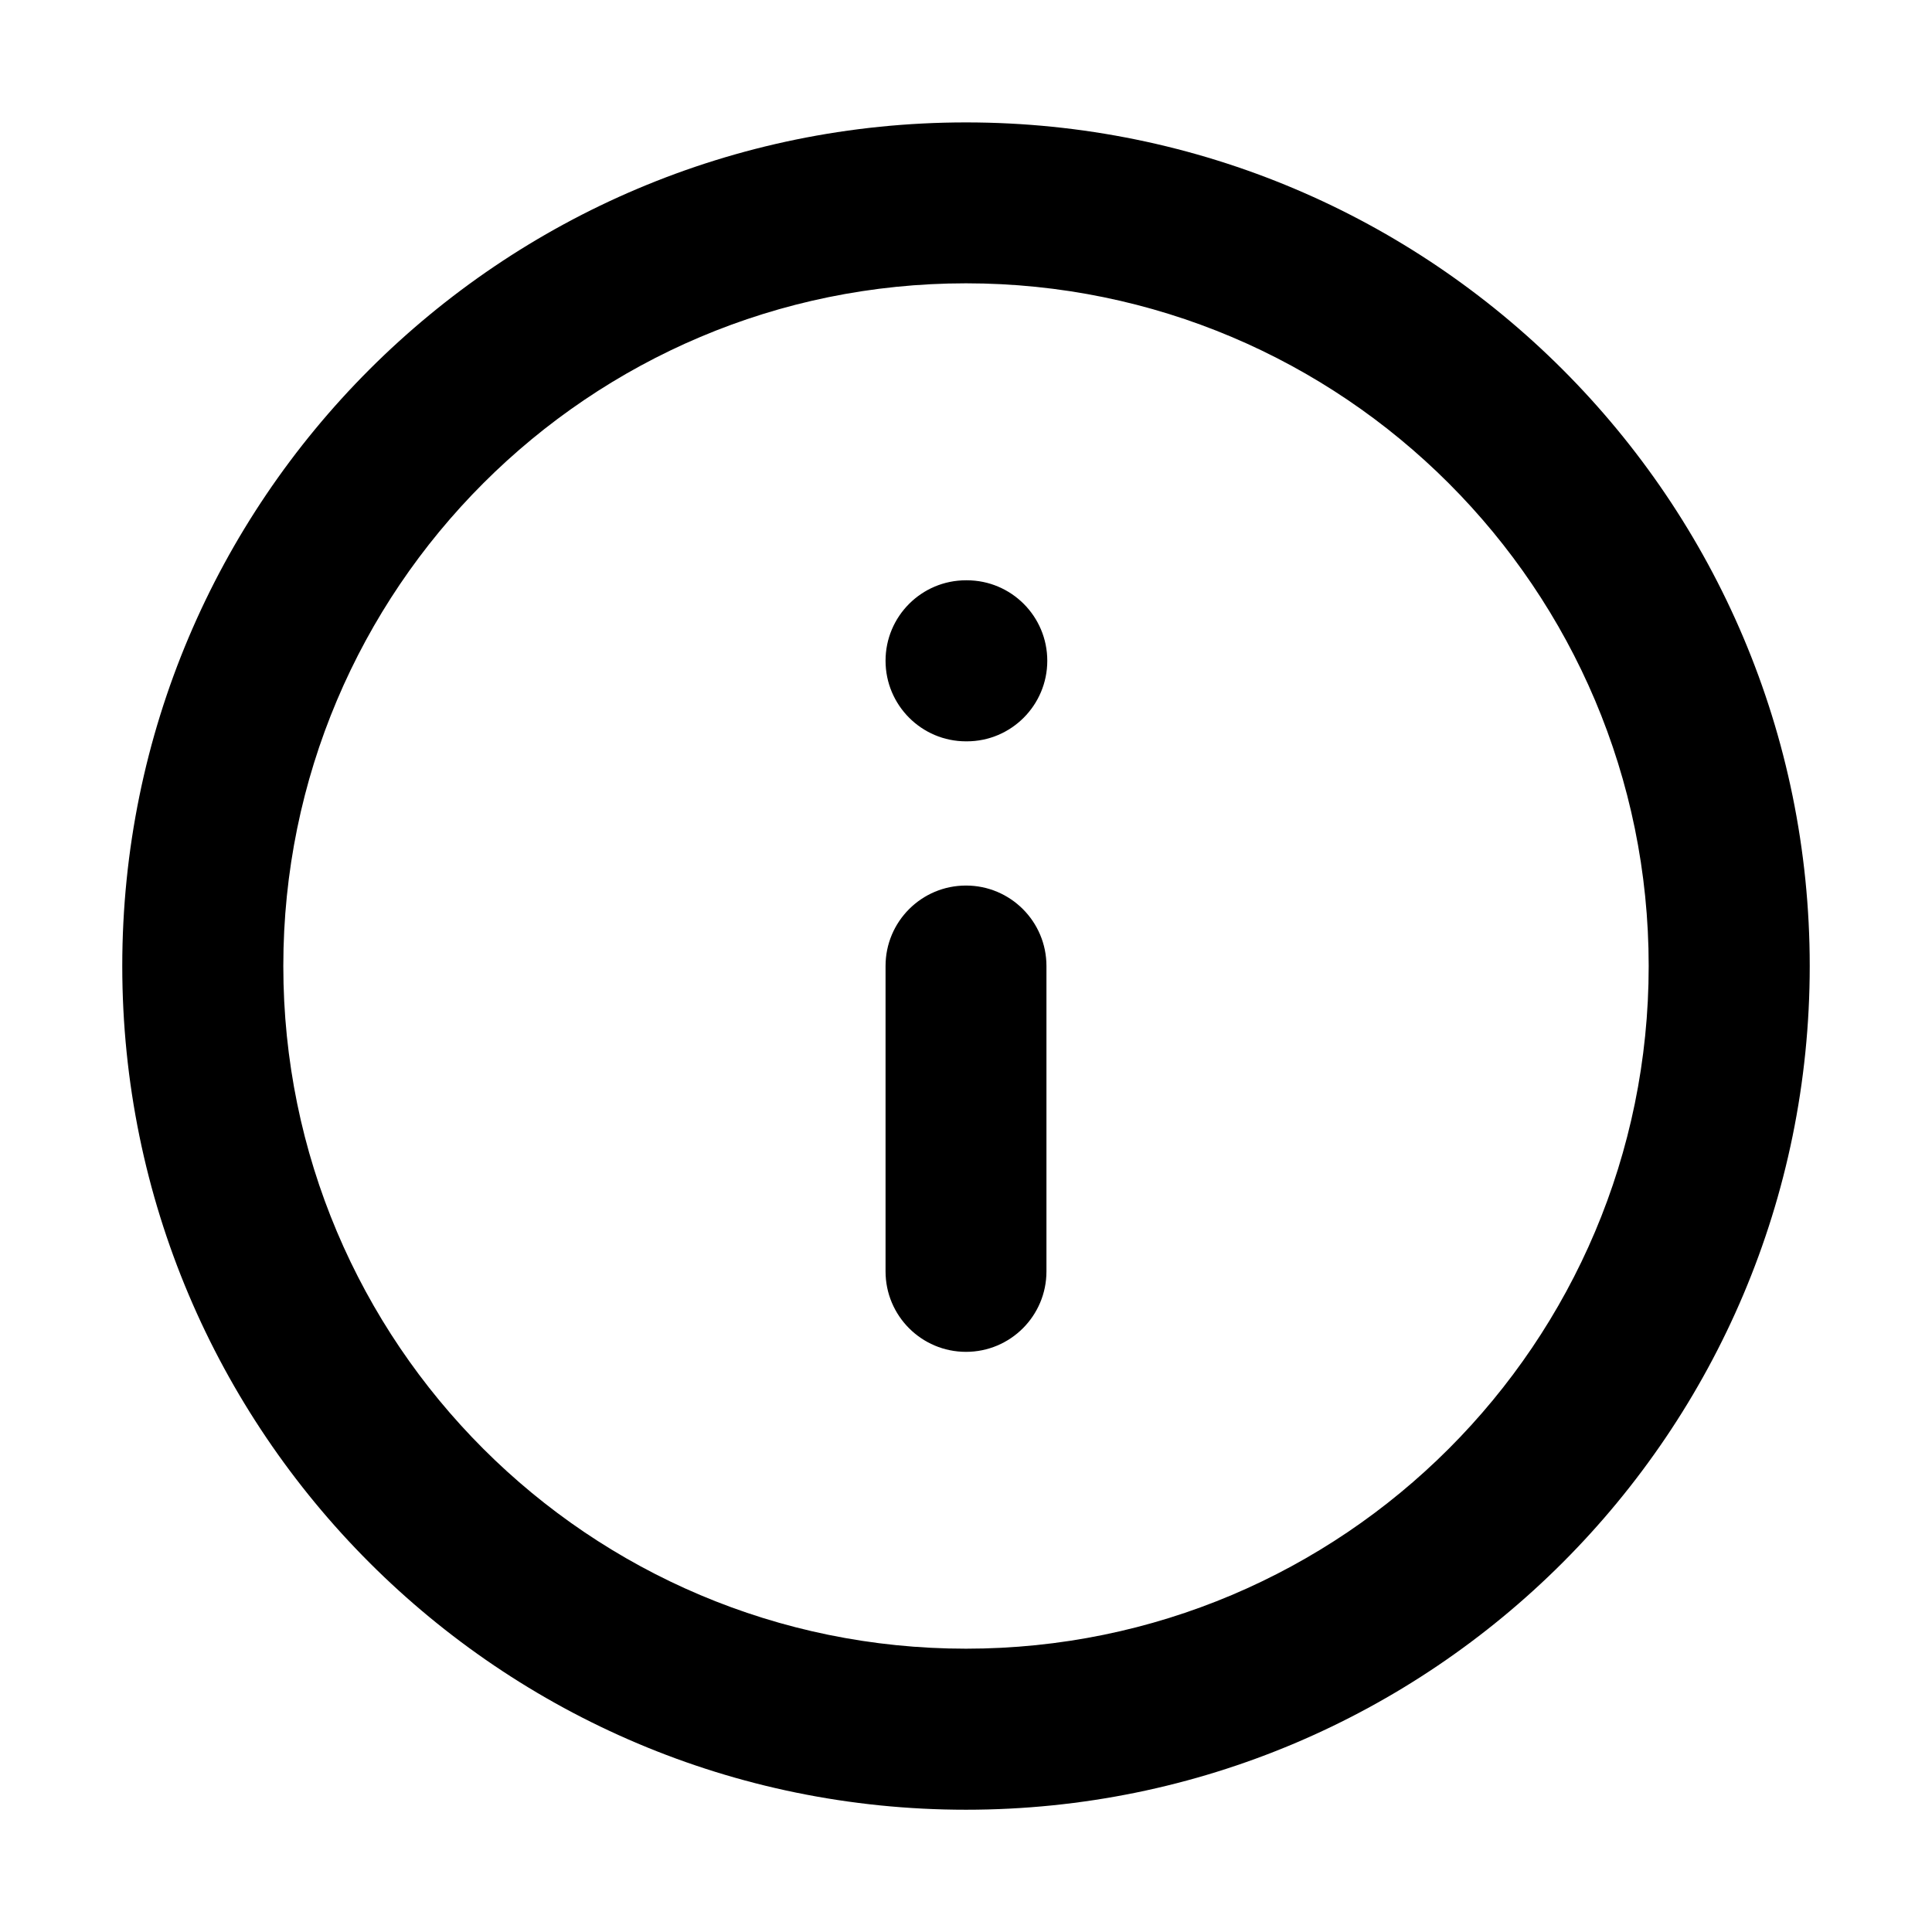
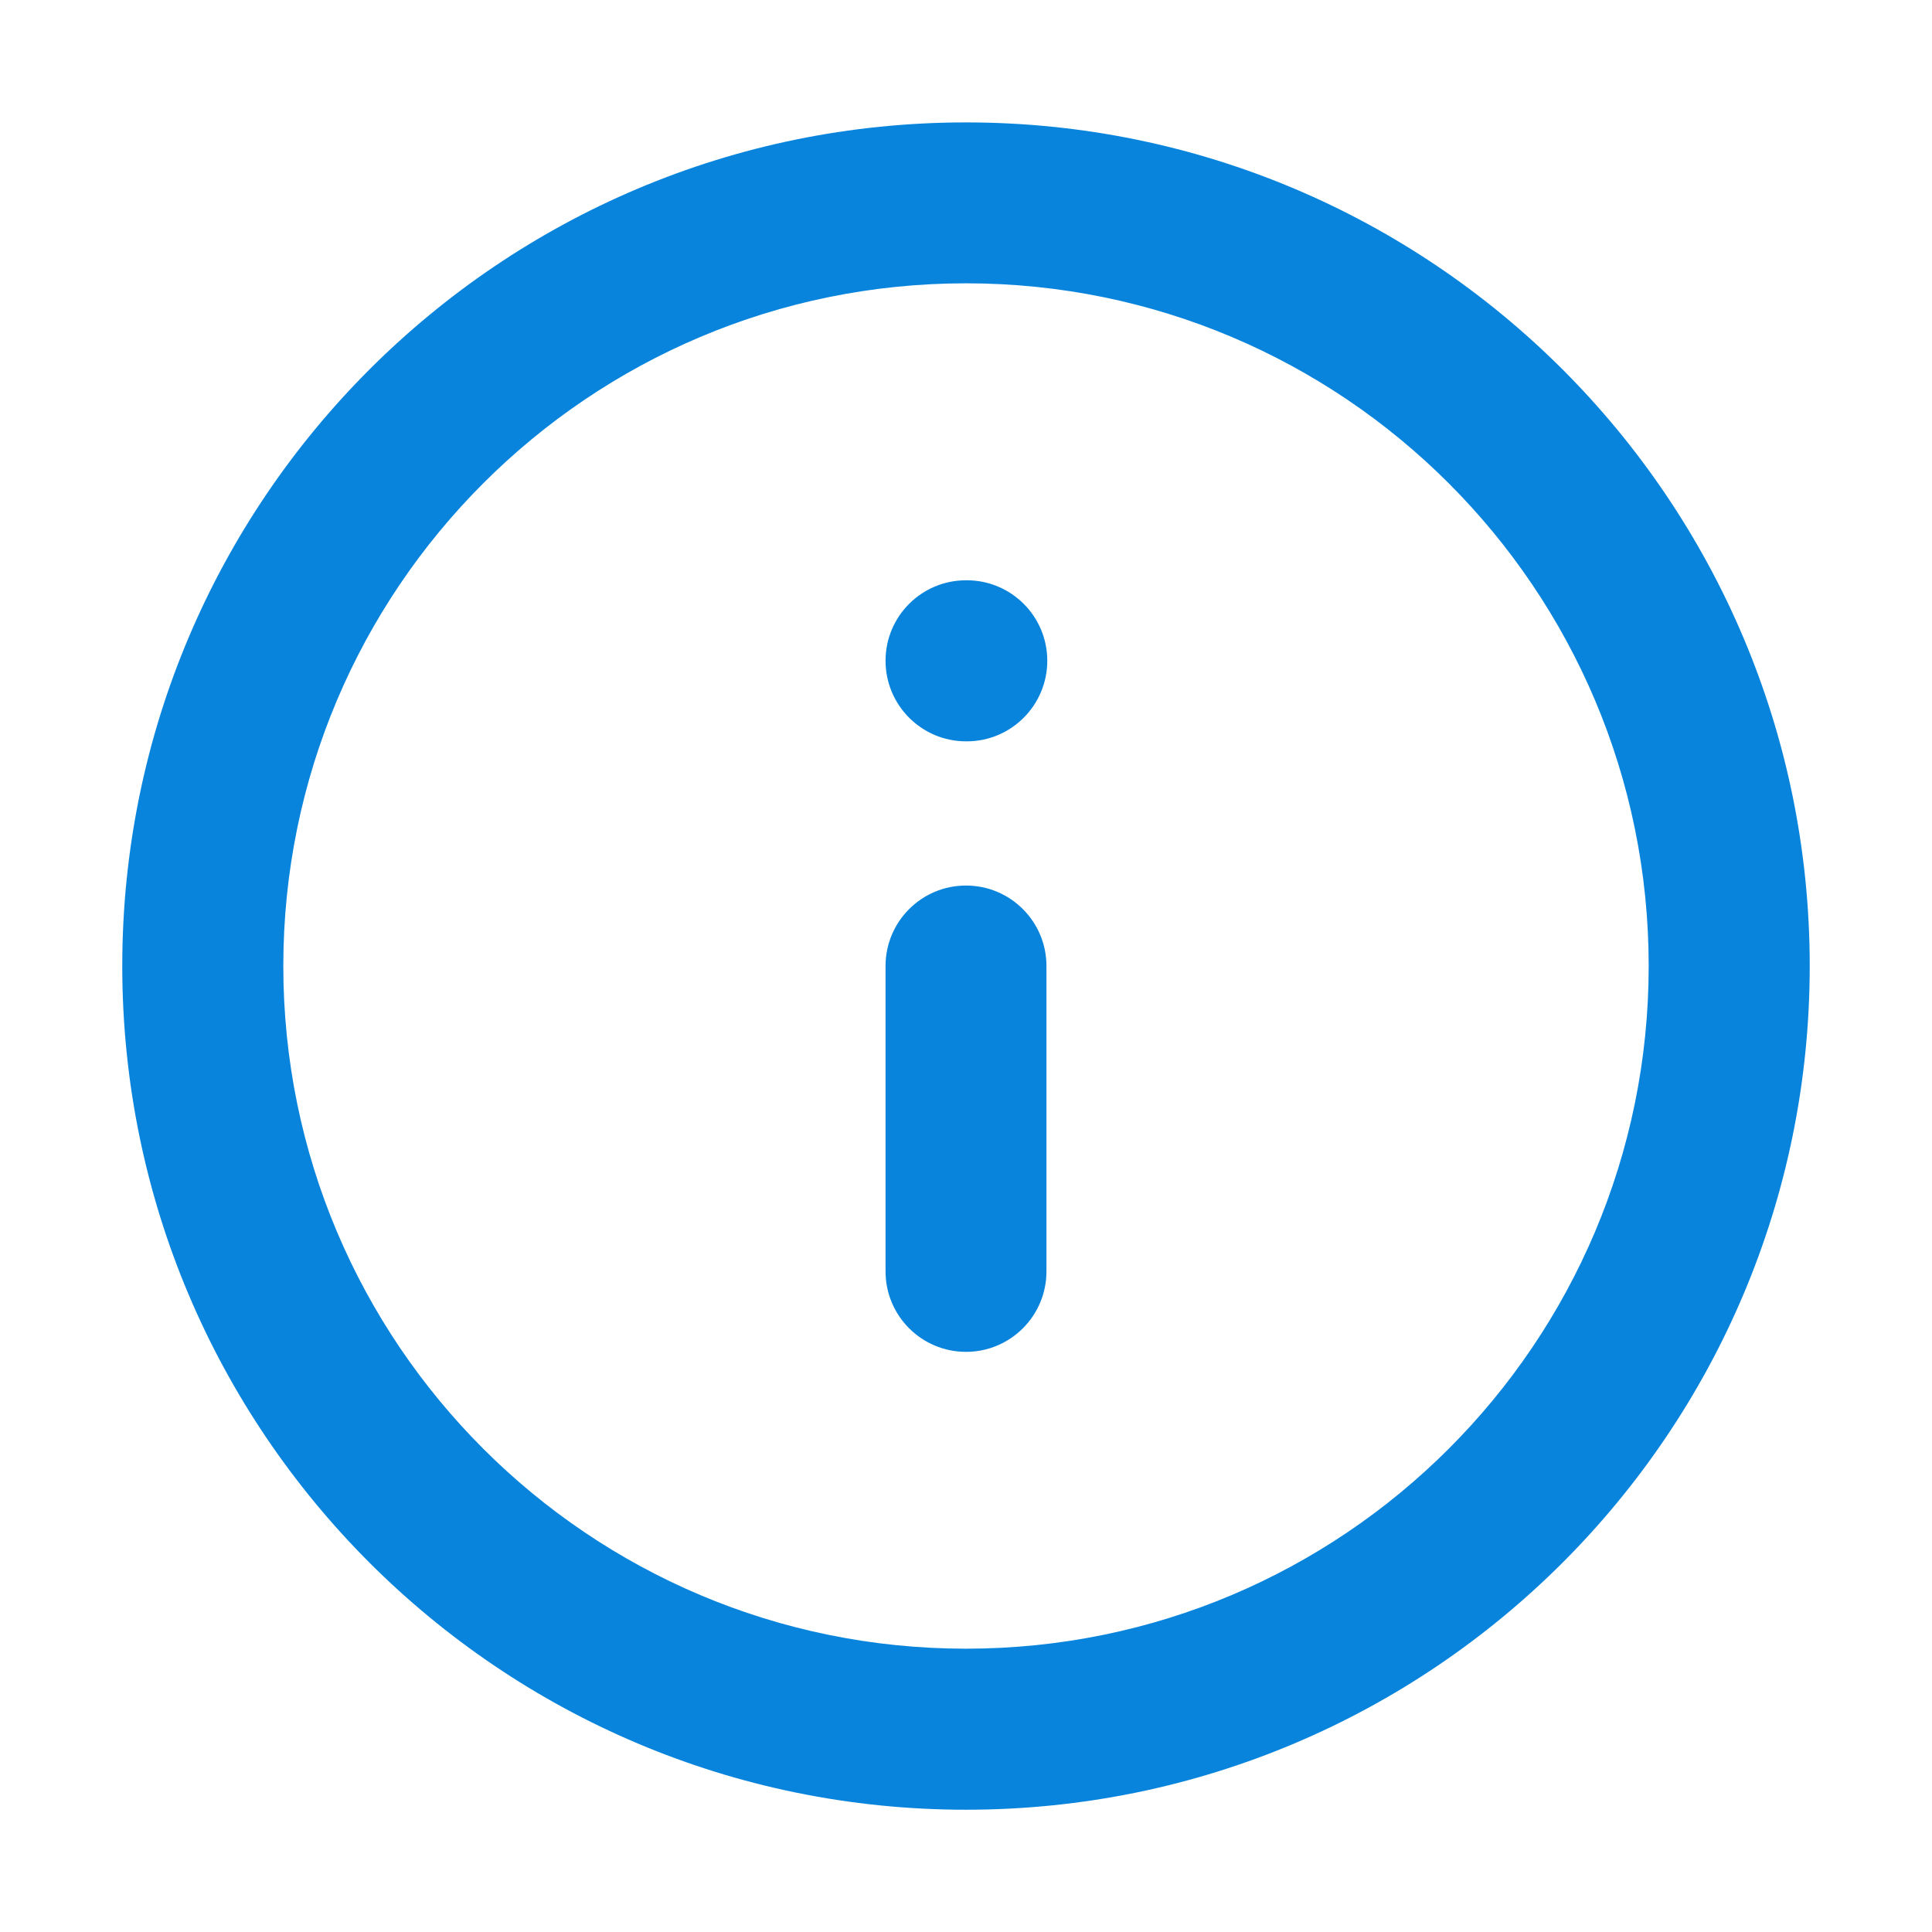
- <svg xmlns="http://www.w3.org/2000/svg" viewBox="0 0 14 14" fill="currentColor">
+ <svg xmlns="http://www.w3.org/2000/svg" viewBox="0 0 14 14" fill="none">
  <g clip-path="url(#clip0_3592_26324)">
-     <path fill-rule="evenodd" clip-rule="evenodd" d="M7 2.053C4.268 2.053 2.053 4.268 2.053 7C2.053 9.733 4.268 11.947 7 11.947C9.732 11.947 11.947 9.733 11.947 7C11.947 4.268 9.732 2.053 7 2.053ZM0.886 7C0.886 3.624 3.624 0.887 7 0.887C10.377 0.887 13.114 3.624 13.114 7C13.114 10.377 10.377 13.114 7 13.114C3.624 13.114 0.886 10.377 0.886 7ZM6.417 4.788C6.417 4.466 6.678 4.205 7 4.205H7.006C7.328 4.205 7.589 4.466 7.589 4.788C7.589 5.11 7.328 5.372 7.006 5.372H7C6.678 5.372 6.417 5.11 6.417 4.788ZM7 6.417C7.322 6.417 7.583 6.678 7.583 7V9.213C7.583 9.535 7.322 9.796 7 9.796C6.678 9.796 6.417 9.535 6.417 9.213V7C6.417 6.678 6.678 6.417 7 6.417Z" />
+     <path fill-rule="evenodd" clip-rule="evenodd" d="M7 2.053C4.268 2.053 2.053 4.268 2.053 7C2.053 9.733 4.268 11.947 7 11.947C9.732 11.947 11.947 9.733 11.947 7C11.947 4.268 9.732 2.053 7 2.053ZM0.886 7C0.886 3.624 3.624 0.887 7 0.887C10.377 0.887 13.114 3.624 13.114 7C13.114 10.377 10.377 13.114 7 13.114C3.624 13.114 0.886 10.377 0.886 7ZM6.417 4.788C6.417 4.466 6.678 4.205 7 4.205H7.006C7.328 4.205 7.589 4.466 7.589 4.788C7.589 5.11 7.328 5.372 7.006 5.372H7C6.678 5.372 6.417 5.11 6.417 4.788ZM7 6.417C7.322 6.417 7.583 6.678 7.583 7V9.213C7.583 9.535 7.322 9.796 7 9.796C6.678 9.796 6.417 9.535 6.417 9.213V7C6.417 6.678 6.678 6.417 7 6.417Z" fill="#0884DD" />
  </g>
  <defs>
    <clipPath id="clip0_3592_26324">
      <rect width="14" height="14" fill="currentColor" />
    </clipPath>
  </defs>
</svg>
